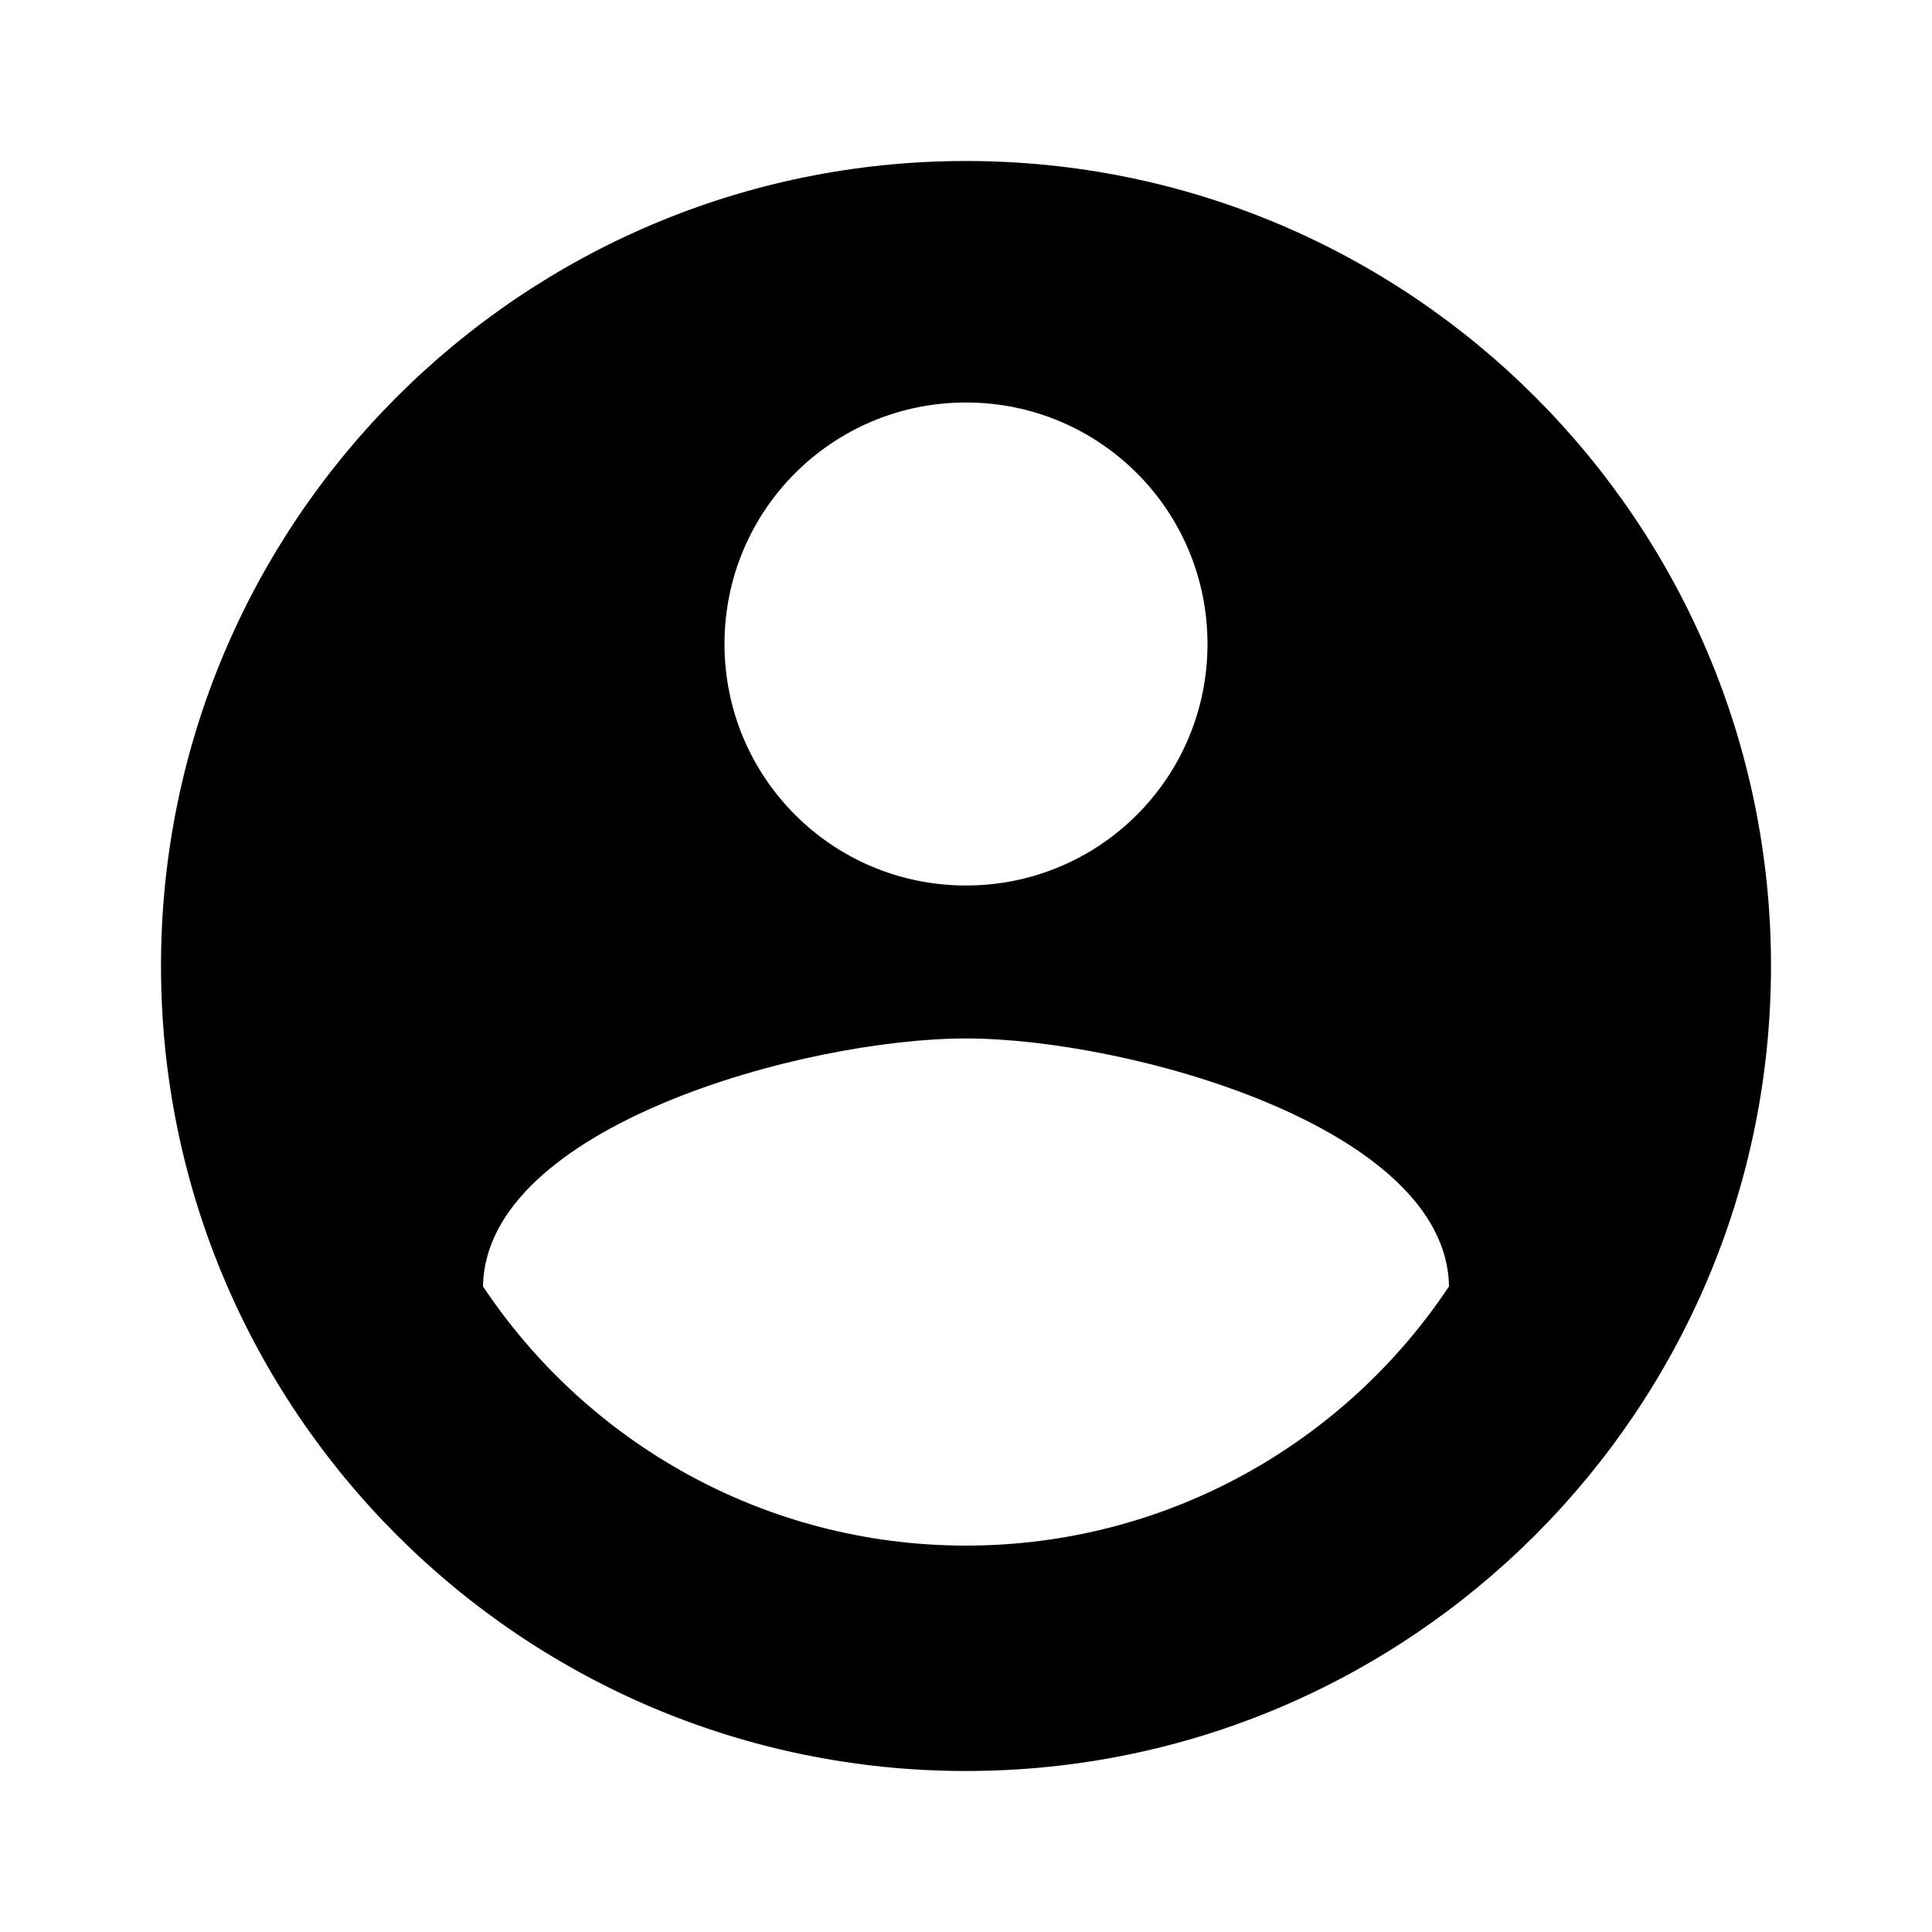
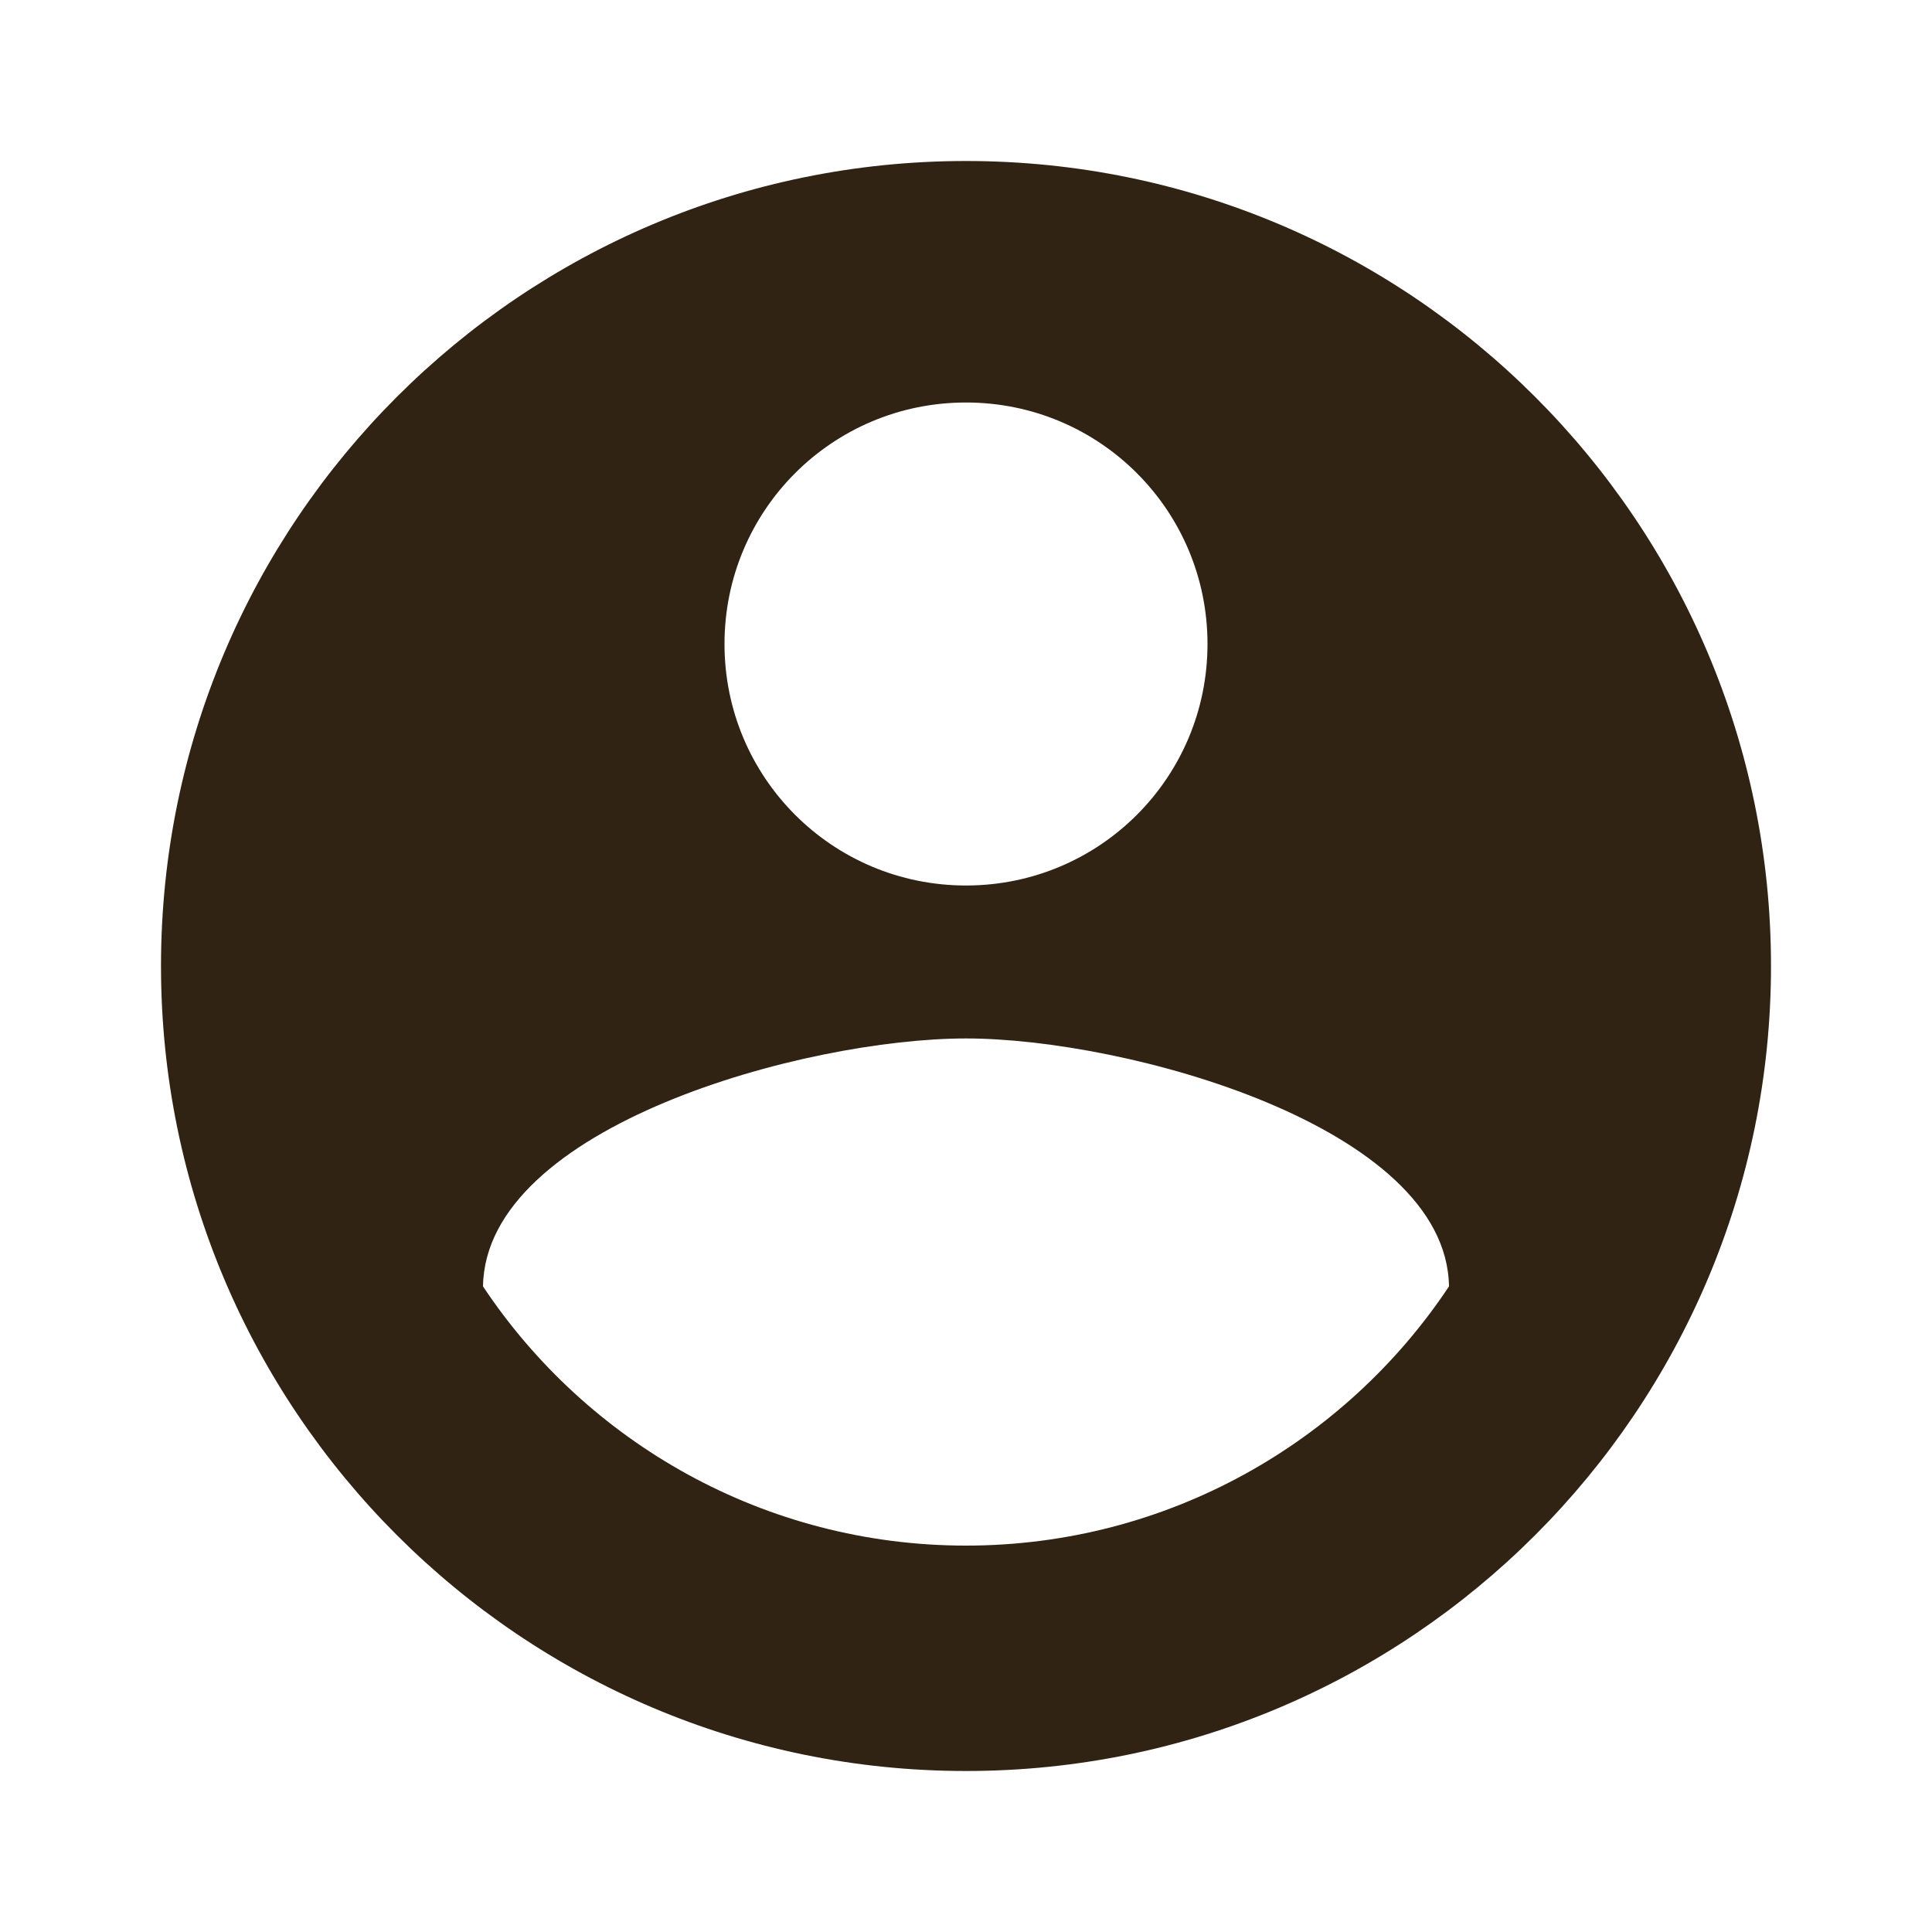
- <svg xmlns="http://www.w3.org/2000/svg" height="48px" viewBox="0 0 24 24" width="48px" fill="#000000">
+ <svg xmlns="http://www.w3.org/2000/svg" height="48px" viewBox="0 0 24 24" width="48px" fill="#312313">
  <path d="M0 0h24v24H0z" fill="none" />
  <path d="M12 2C6.48 2 2 6.48 2 12s4.48 10 10 10 10-4.48 10-10S17.52 2 12 2zm0 3c1.66 0 3 1.34 3 3s-1.34 3-3 3-3-1.34-3-3 1.34-3 3-3zm0 14.2c-2.5 0-4.71-1.28-6-3.22.03-1.99 4-3.08 6-3.08 1.99 0 5.97 1.09 6 3.08-1.29 1.94-3.5 3.22-6 3.22z" />
</svg>
